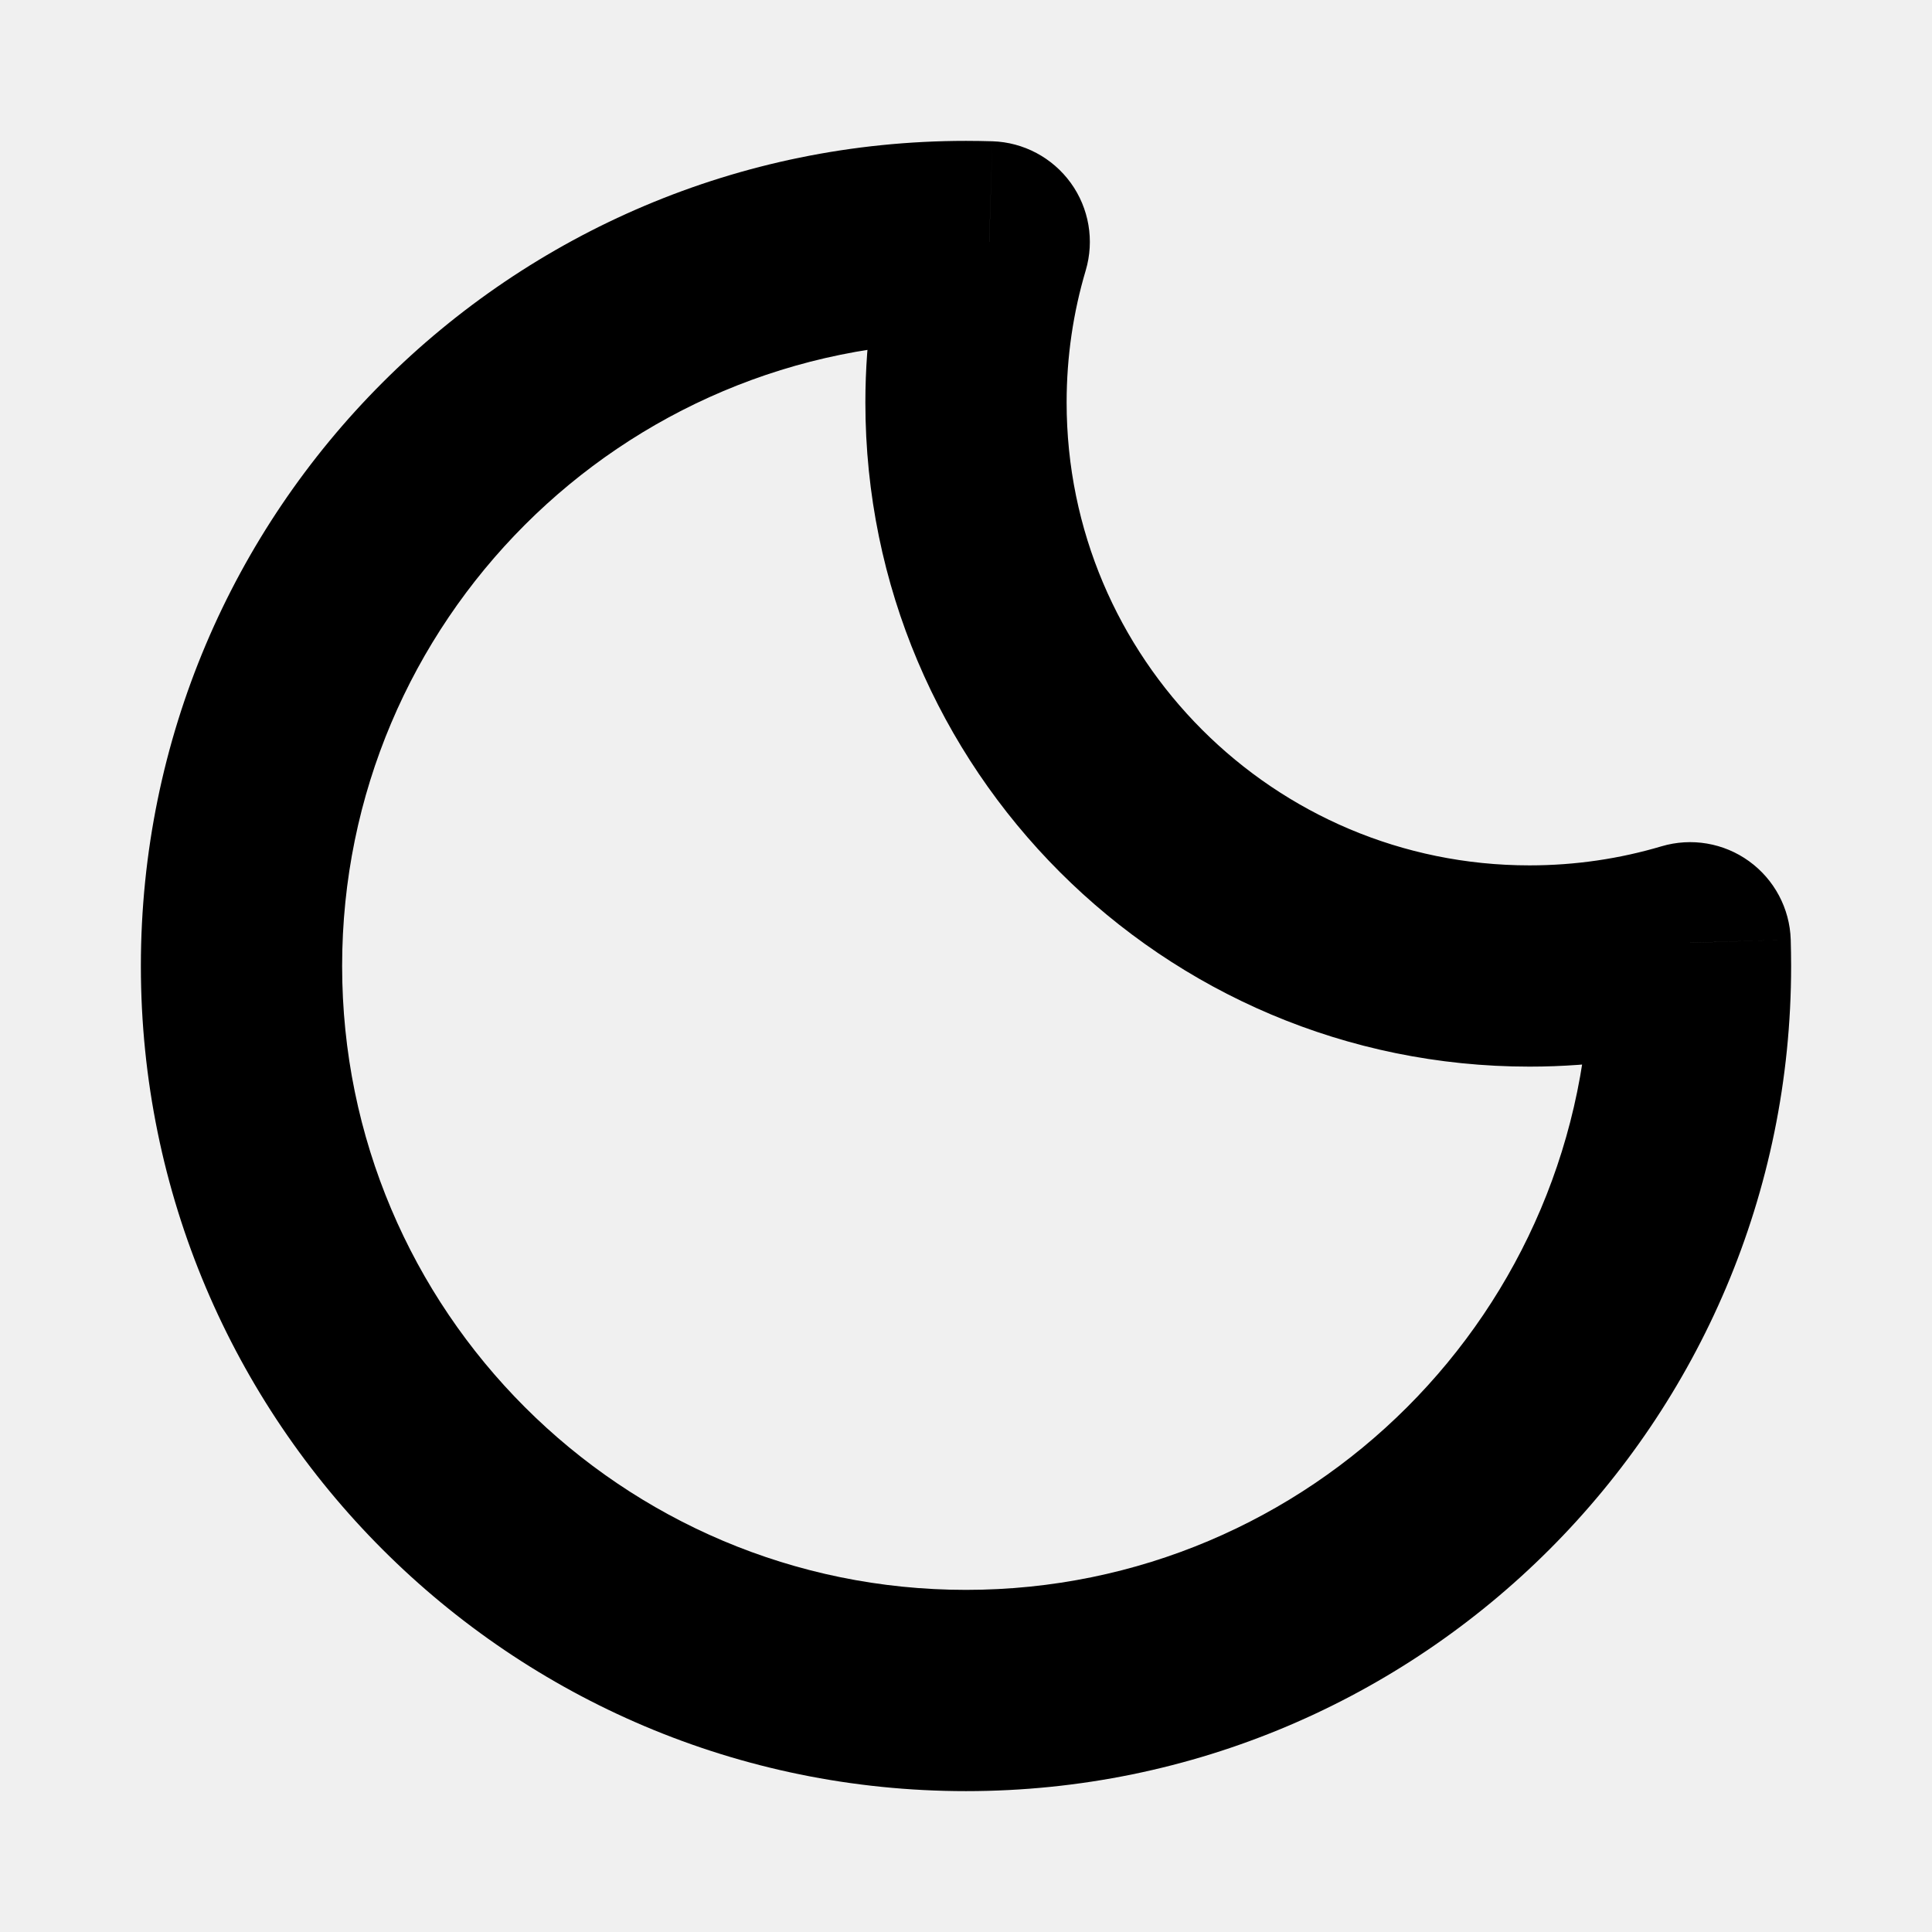
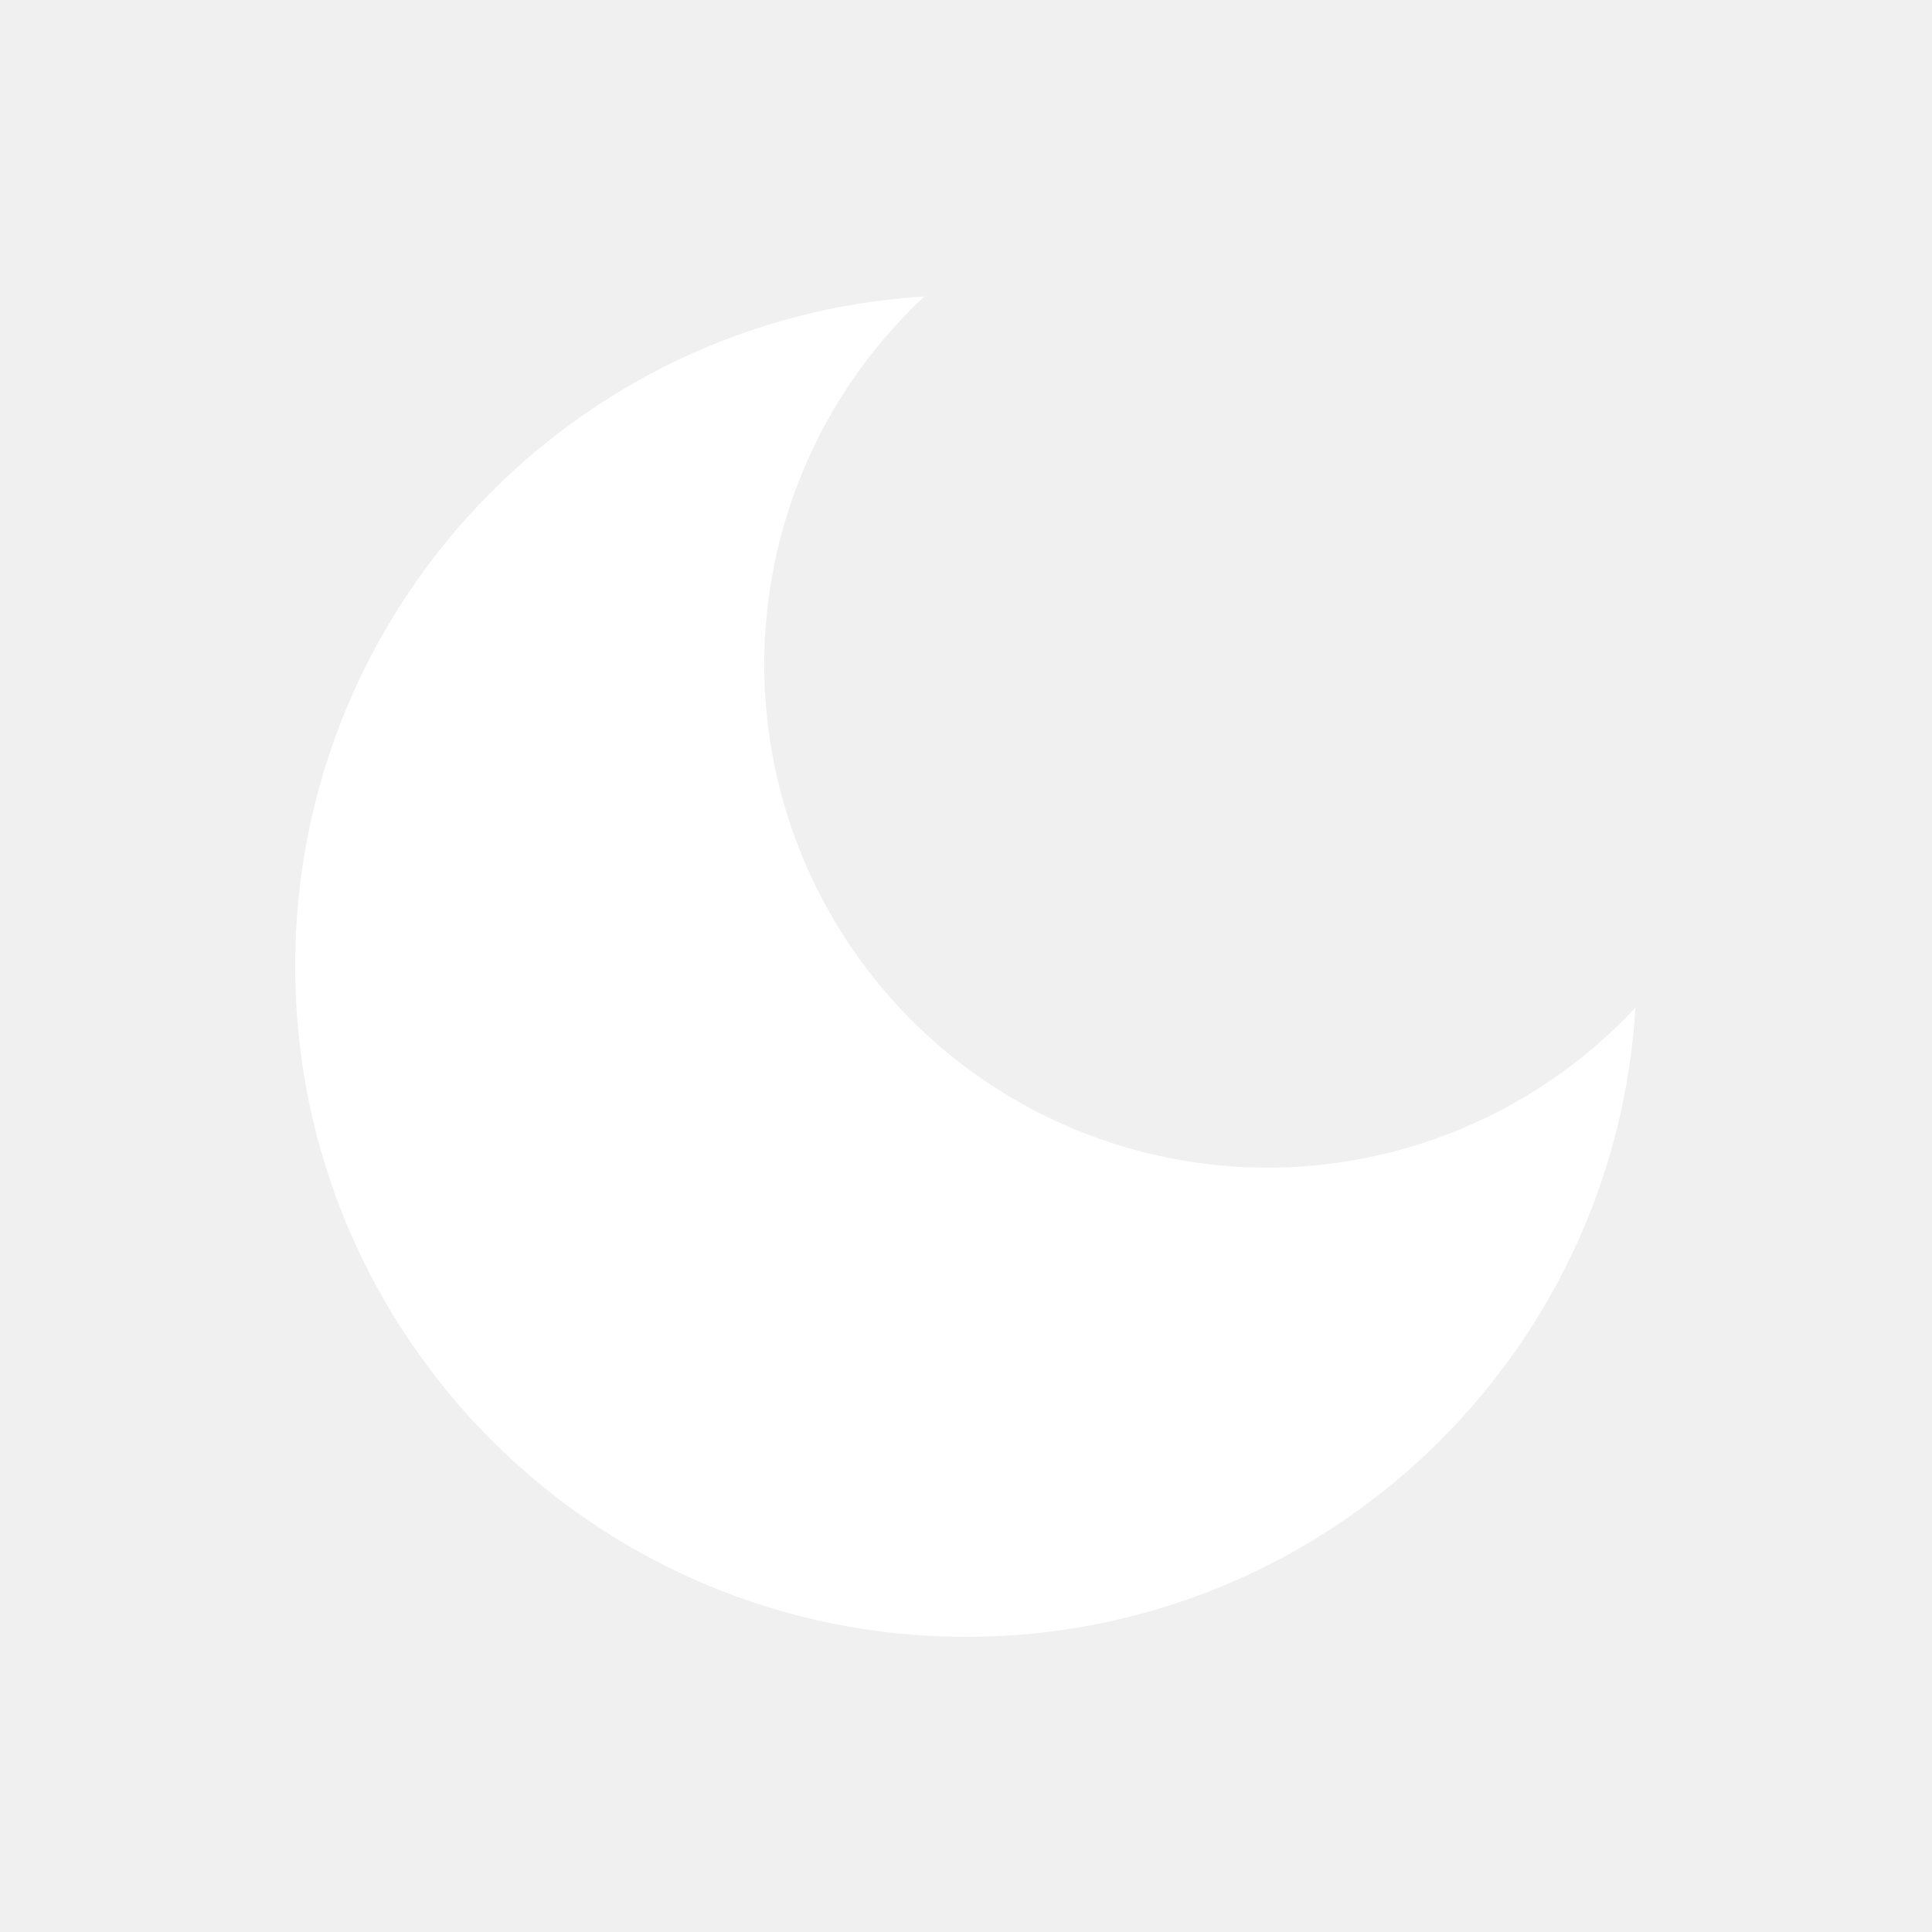
- <svg xmlns="http://www.w3.org/2000/svg" width="800px" height="800px" viewBox="0 0 24 24" fill="none">
-   <g clip-path="url(#clip0_429_11017)">
-     <path d="M20.995 11.711L22.245 11.672C22.233 11.285 22.041 10.925 21.727 10.698C21.413 10.471 21.011 10.403 20.64 10.513L20.995 11.711ZM12.289 3.005L13.487 3.36C13.597 2.989 13.529 2.587 13.302 2.273C13.075 1.959 12.715 1.767 12.328 1.755L12.289 3.005ZM20.64 10.513C20.122 10.667 19.572 10.75 19 10.75V13.25C19.815 13.25 20.605 13.131 21.351 12.91L20.64 10.513ZM19 10.75C15.824 10.75 13.25 8.176 13.25 5H10.75C10.75 9.556 14.444 13.25 19 13.25V10.75ZM13.25 5C13.25 4.428 13.333 3.878 13.487 3.36L11.09 2.649C10.869 3.395 10.75 4.185 10.75 5H13.25ZM12 4.25C12.083 4.25 12.166 4.251 12.249 4.254L12.328 1.755C12.219 1.752 12.11 1.75 12 1.75V4.25ZM4.25 12C4.25 7.72 7.72 4.25 12 4.25V1.75C6.339 1.75 1.75 6.339 1.75 12H4.25ZM12 19.75C7.72 19.75 4.25 16.28 4.25 12H1.75C1.75 17.661 6.339 22.25 12 22.25V19.75ZM19.75 12C19.75 16.28 16.28 19.75 12 19.75V22.25C17.661 22.25 22.25 17.661 22.25 12H19.75ZM19.746 11.751C19.749 11.834 19.75 11.917 19.75 12H22.25C22.25 11.89 22.248 11.781 22.245 11.672L19.746 11.751Z" fill="#000000" />
+ <svg xmlns="http://www.w3.org/2000/svg" width="93px" height="93px" viewBox="-2.4 -2.4 28.80 28.80" fill="#ffffff" stroke="#ffffff" stroke-width="0">
+   <g id="SVGRepo_bgCarrier" stroke-width="0" />
+   <g id="SVGRepo_tracerCarrier" stroke-linecap="round" stroke-linejoin="round" stroke="#CCCCCC" stroke-width="0.288" />
+   <g id="SVGRepo_iconCarrier">
+     <g>
+       <path fill="none" d="M0 0h24v24H0z" />
+       <path d="M11.38 2.019a7.5 7.5 0 1 0 10.6 10.6C21.662 17.854 17.316 22 12.001 22 6.477 22 2 17.523 2 12c0-5.315 4.146-9.661 9.38-9.981z" />
+     </g>
  </g>
-   <defs>
-     <clipPath id="clip0_429_11017">
-       <rect width="24" height="24" fill="white" />
-     </clipPath>
-   </defs>
</svg>
